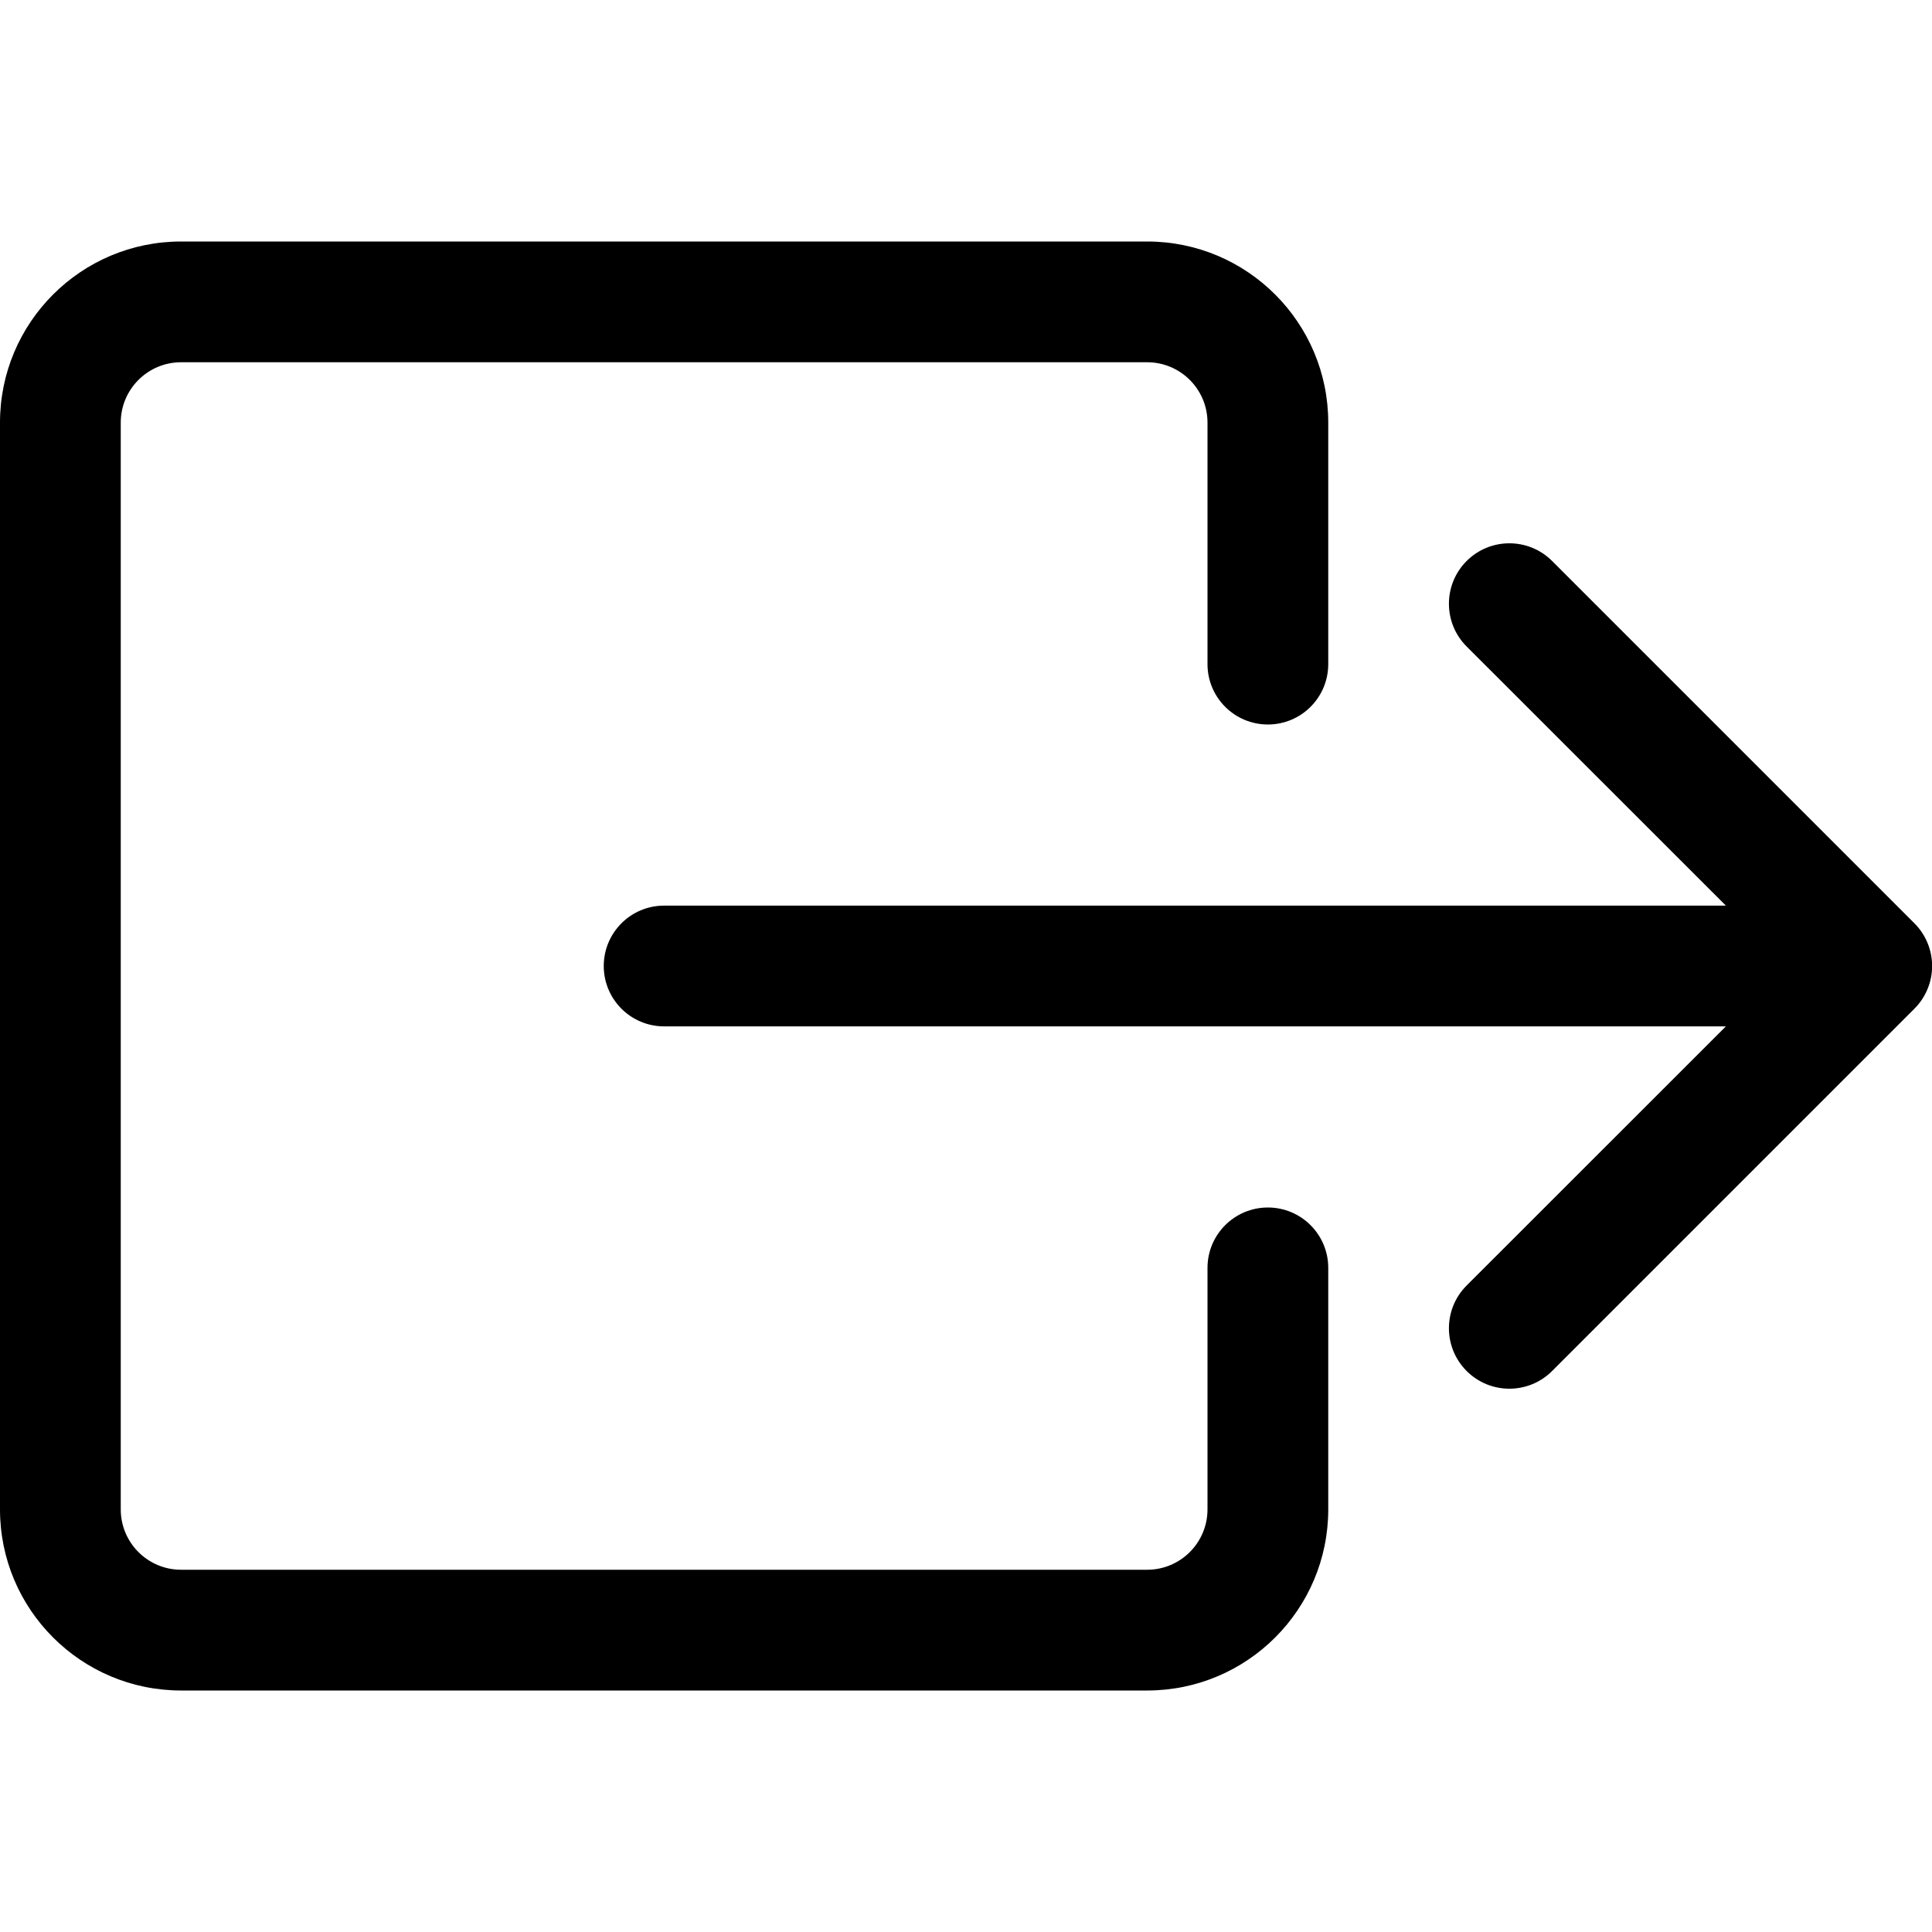
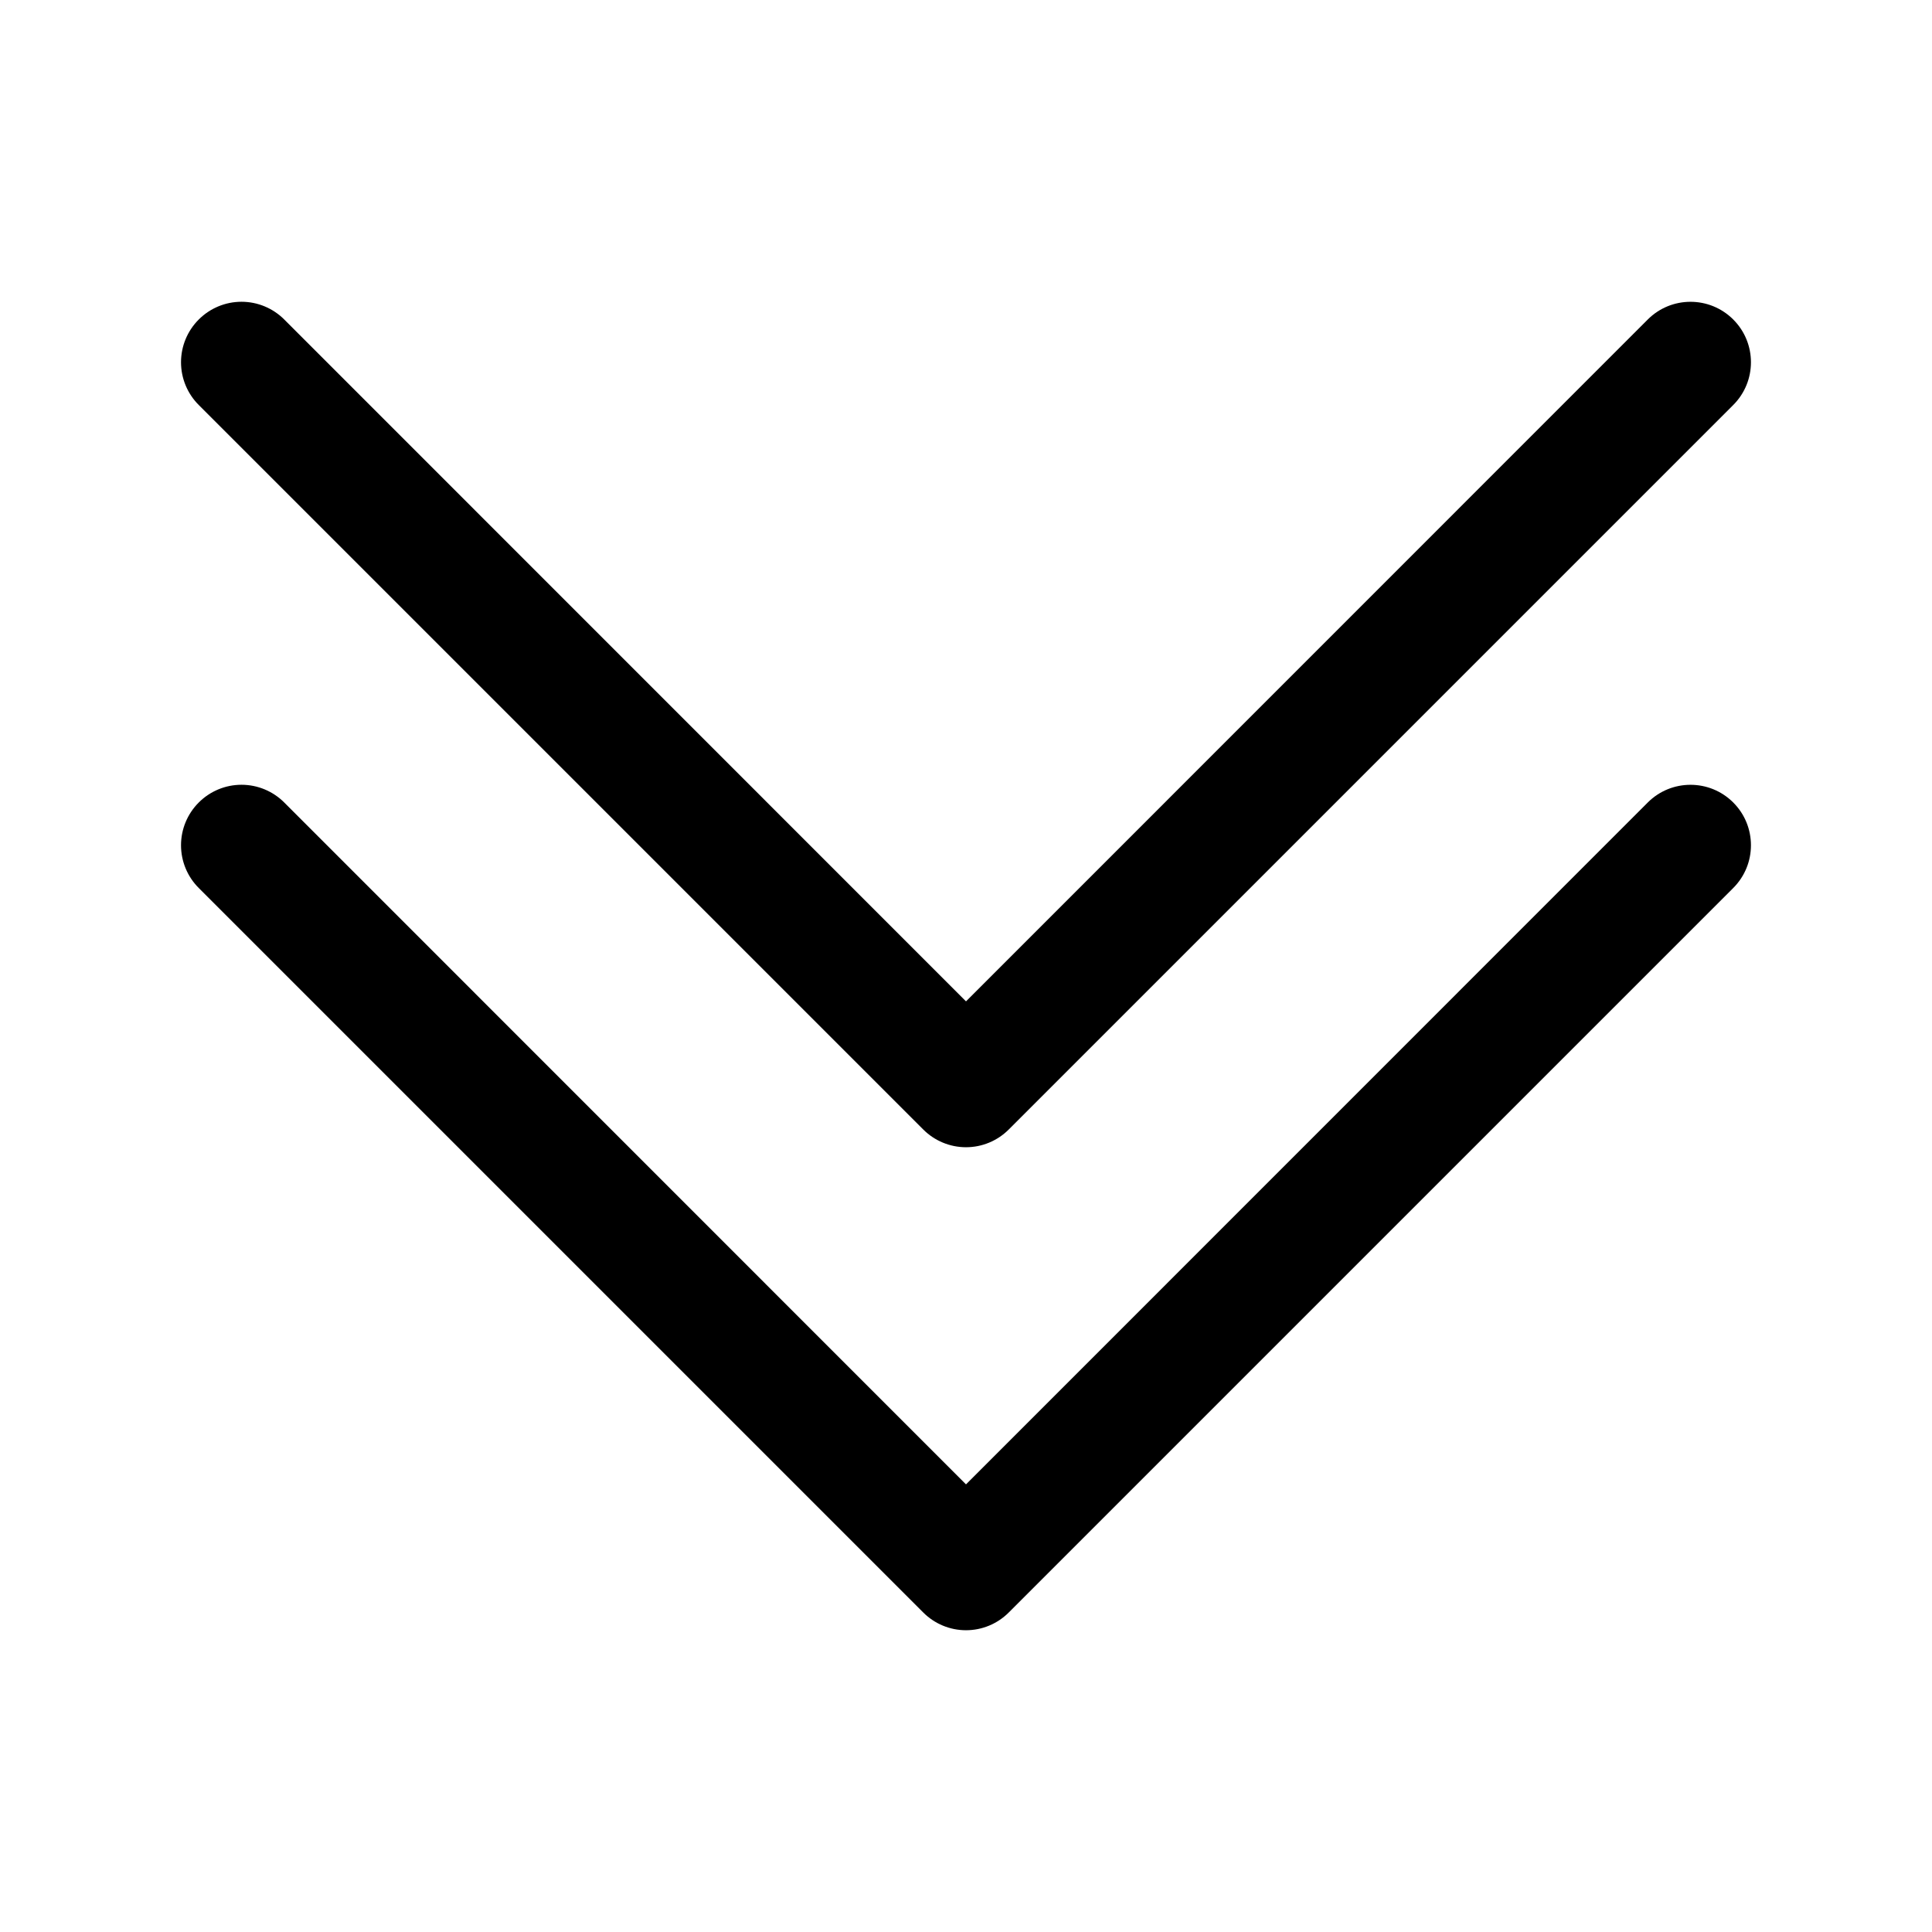
- <svg xmlns="http://www.w3.org/2000/svg" width="16" height="16" fill="currentColor" class="bi bi-box-arrow-right" viewBox="0 0 16 16">
-   <path fill-rule="evenodd" d="M10 12.5a.5.5 0 0 1-.5.5h-8a.5.5 0 0 1-.5-.5v-9a.5.5 0 0 1 .5-.5h8a.5.5 0 0 1 .5.5v2a.5.5 0 0 0 1 0v-2A1.5 1.5 0 0 0 9.5 2h-8A1.5 1.5 0 0 0 0 3.5v9A1.5 1.5 0 0 0 1.5 14h8a1.5 1.5 0 0 0 1.5-1.5v-2a.5.5 0 0 0-1 0v2z" />
-   <path fill-rule="evenodd" d="M15.854 8.354a.5.5 0 0 0 0-.708l-3-3a.5.5 0 0 0-.708.708L14.293 7.5H5.5a.5.5 0 0 0 0 1h8.793l-2.147 2.146a.5.5 0 0 0 .708.708l3-3z" />
+ <svg xmlns="http://www.w3.org/2000/svg" width="16" height="16" fill="currentColor" class="bi bi-chevron-double-down" viewBox="0 0 16 16">
+   <path fill-rule="evenodd" d="M1.646 6.646a.5.5 0 0 1 .708 0L8 12.293l5.646-5.647a.5.5 0 0 1 .708.708l-6 6a.5.5 0 0 1-.708 0l-6-6a.5.5 0 0 1 0-.708z" />
+   <path fill-rule="evenodd" d="M1.646 2.646a.5.5 0 0 1 .708 0L8 8.293l5.646-5.647a.5.5 0 0 1 .708.708l-6 6a.5.5 0 0 1-.708 0l-6-6a.5.5 0 0 1 0-.708z" />
</svg>
